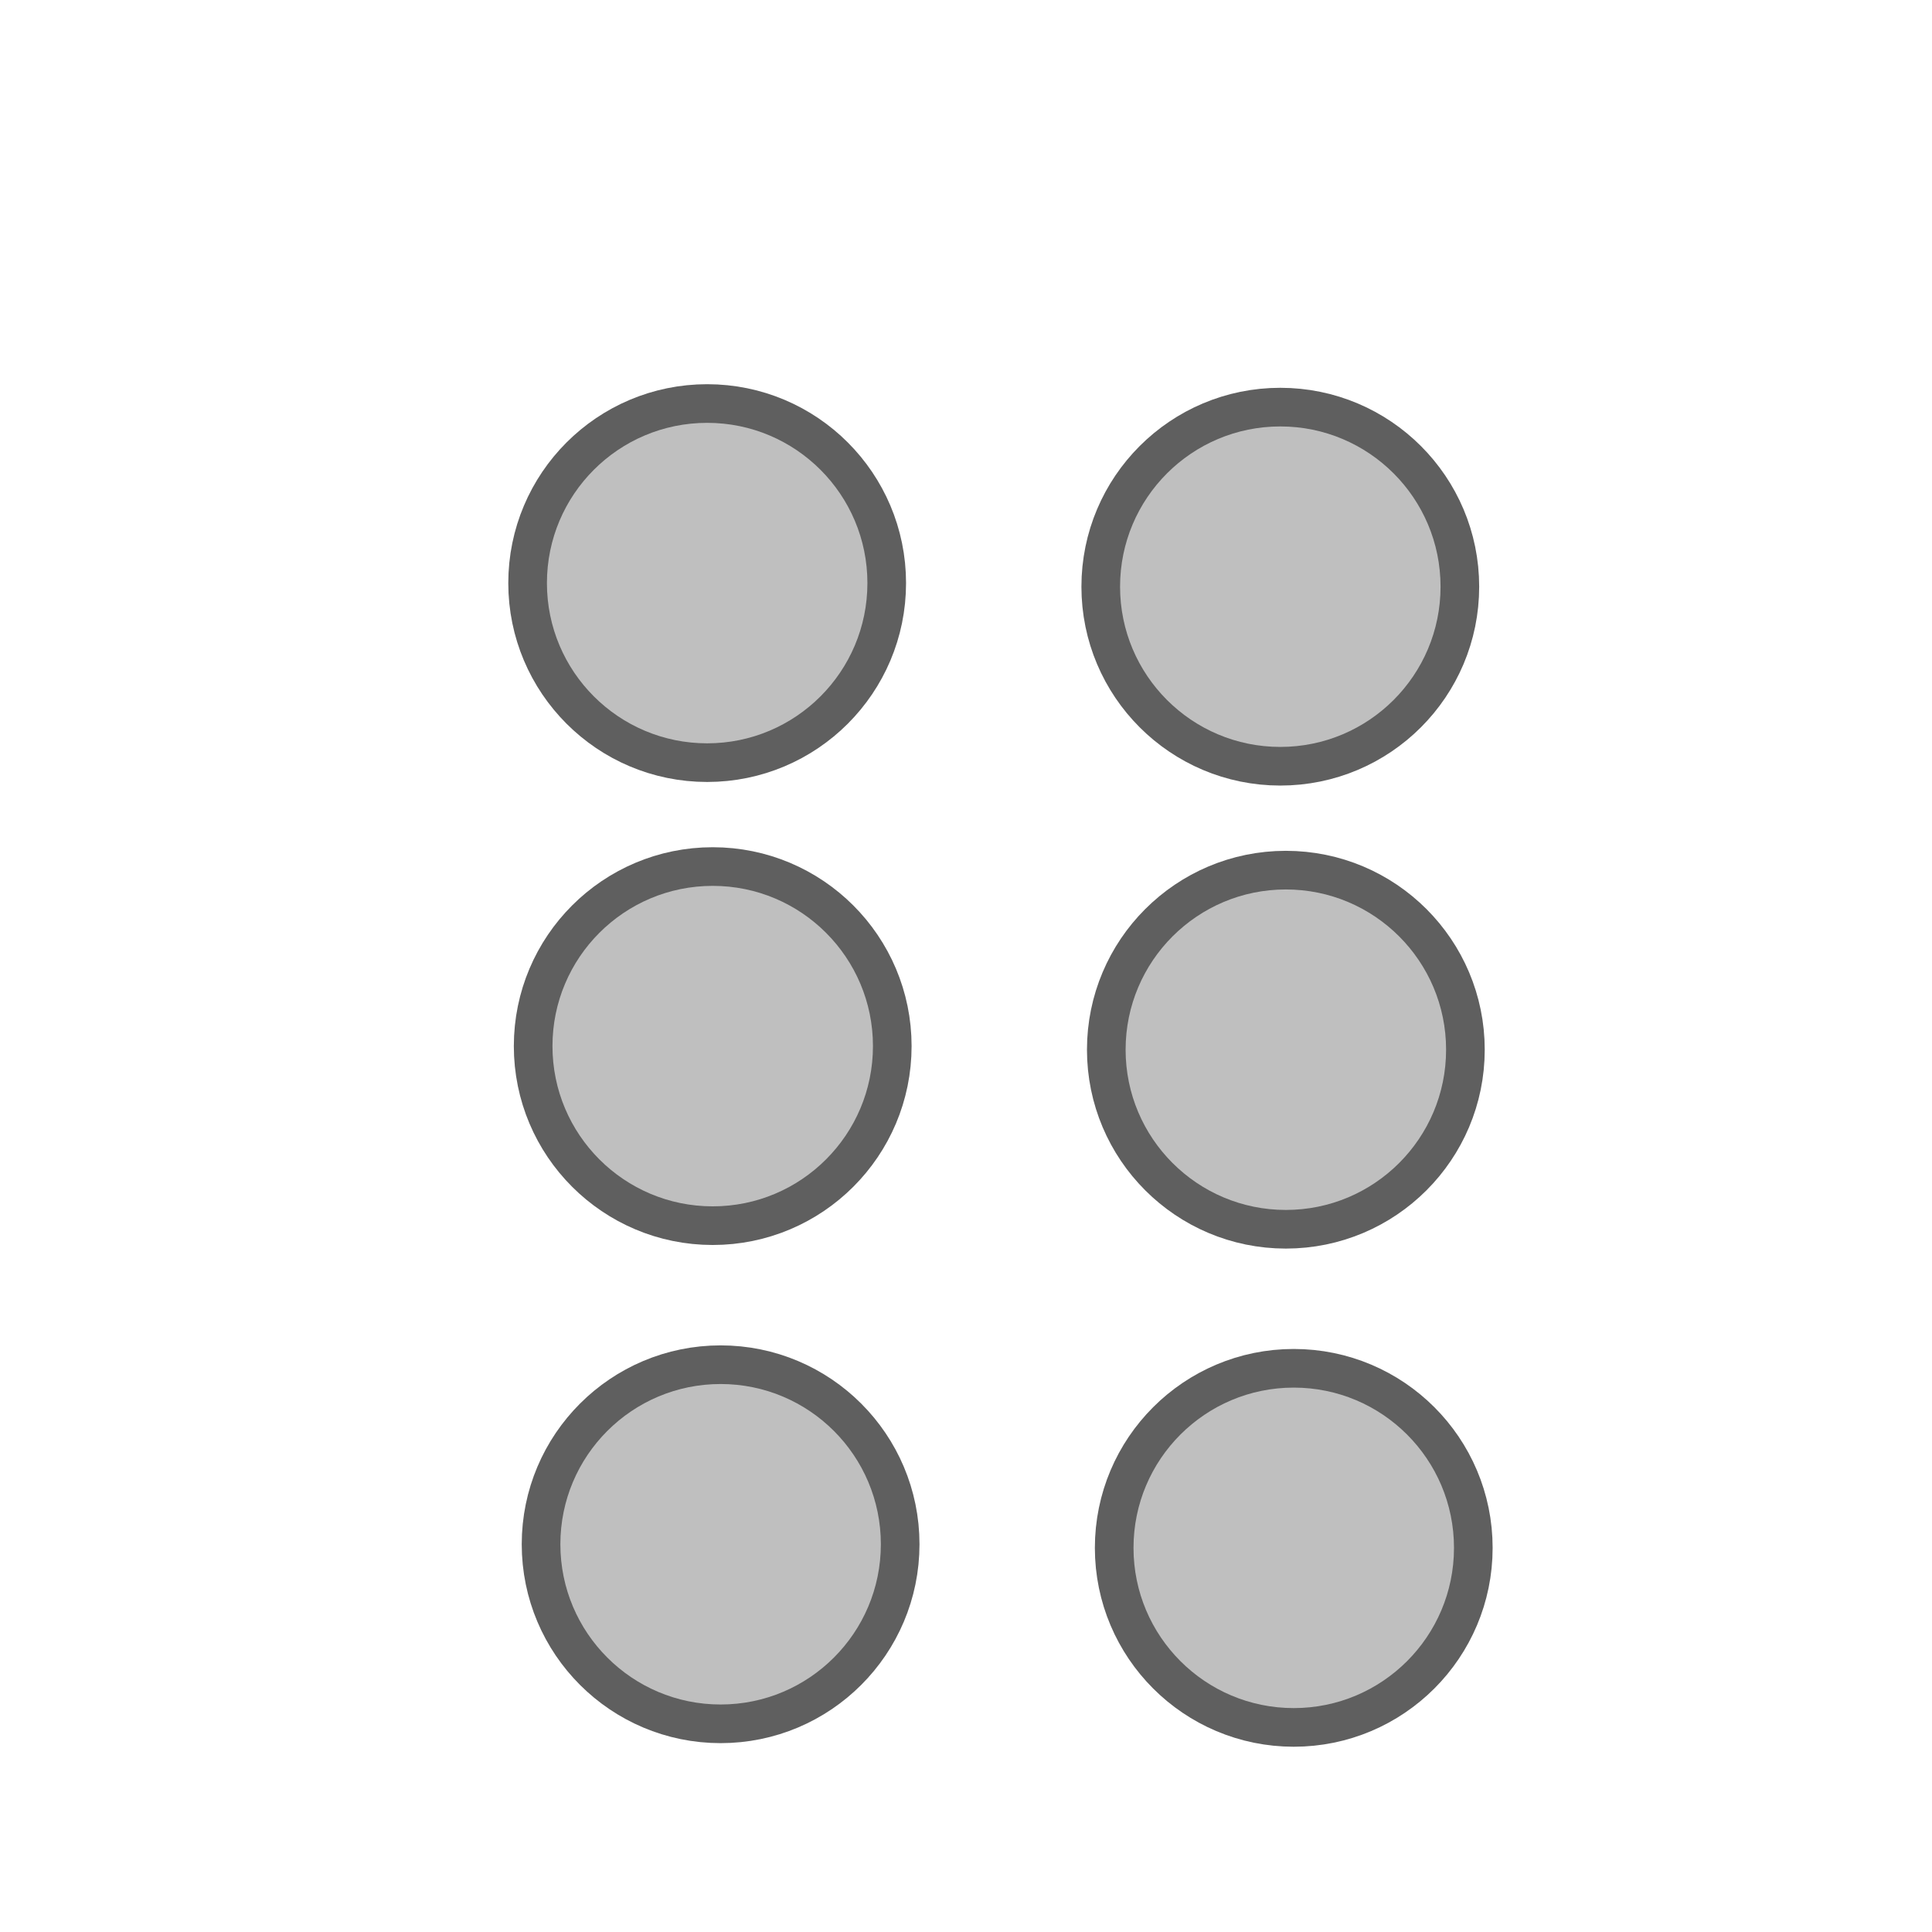
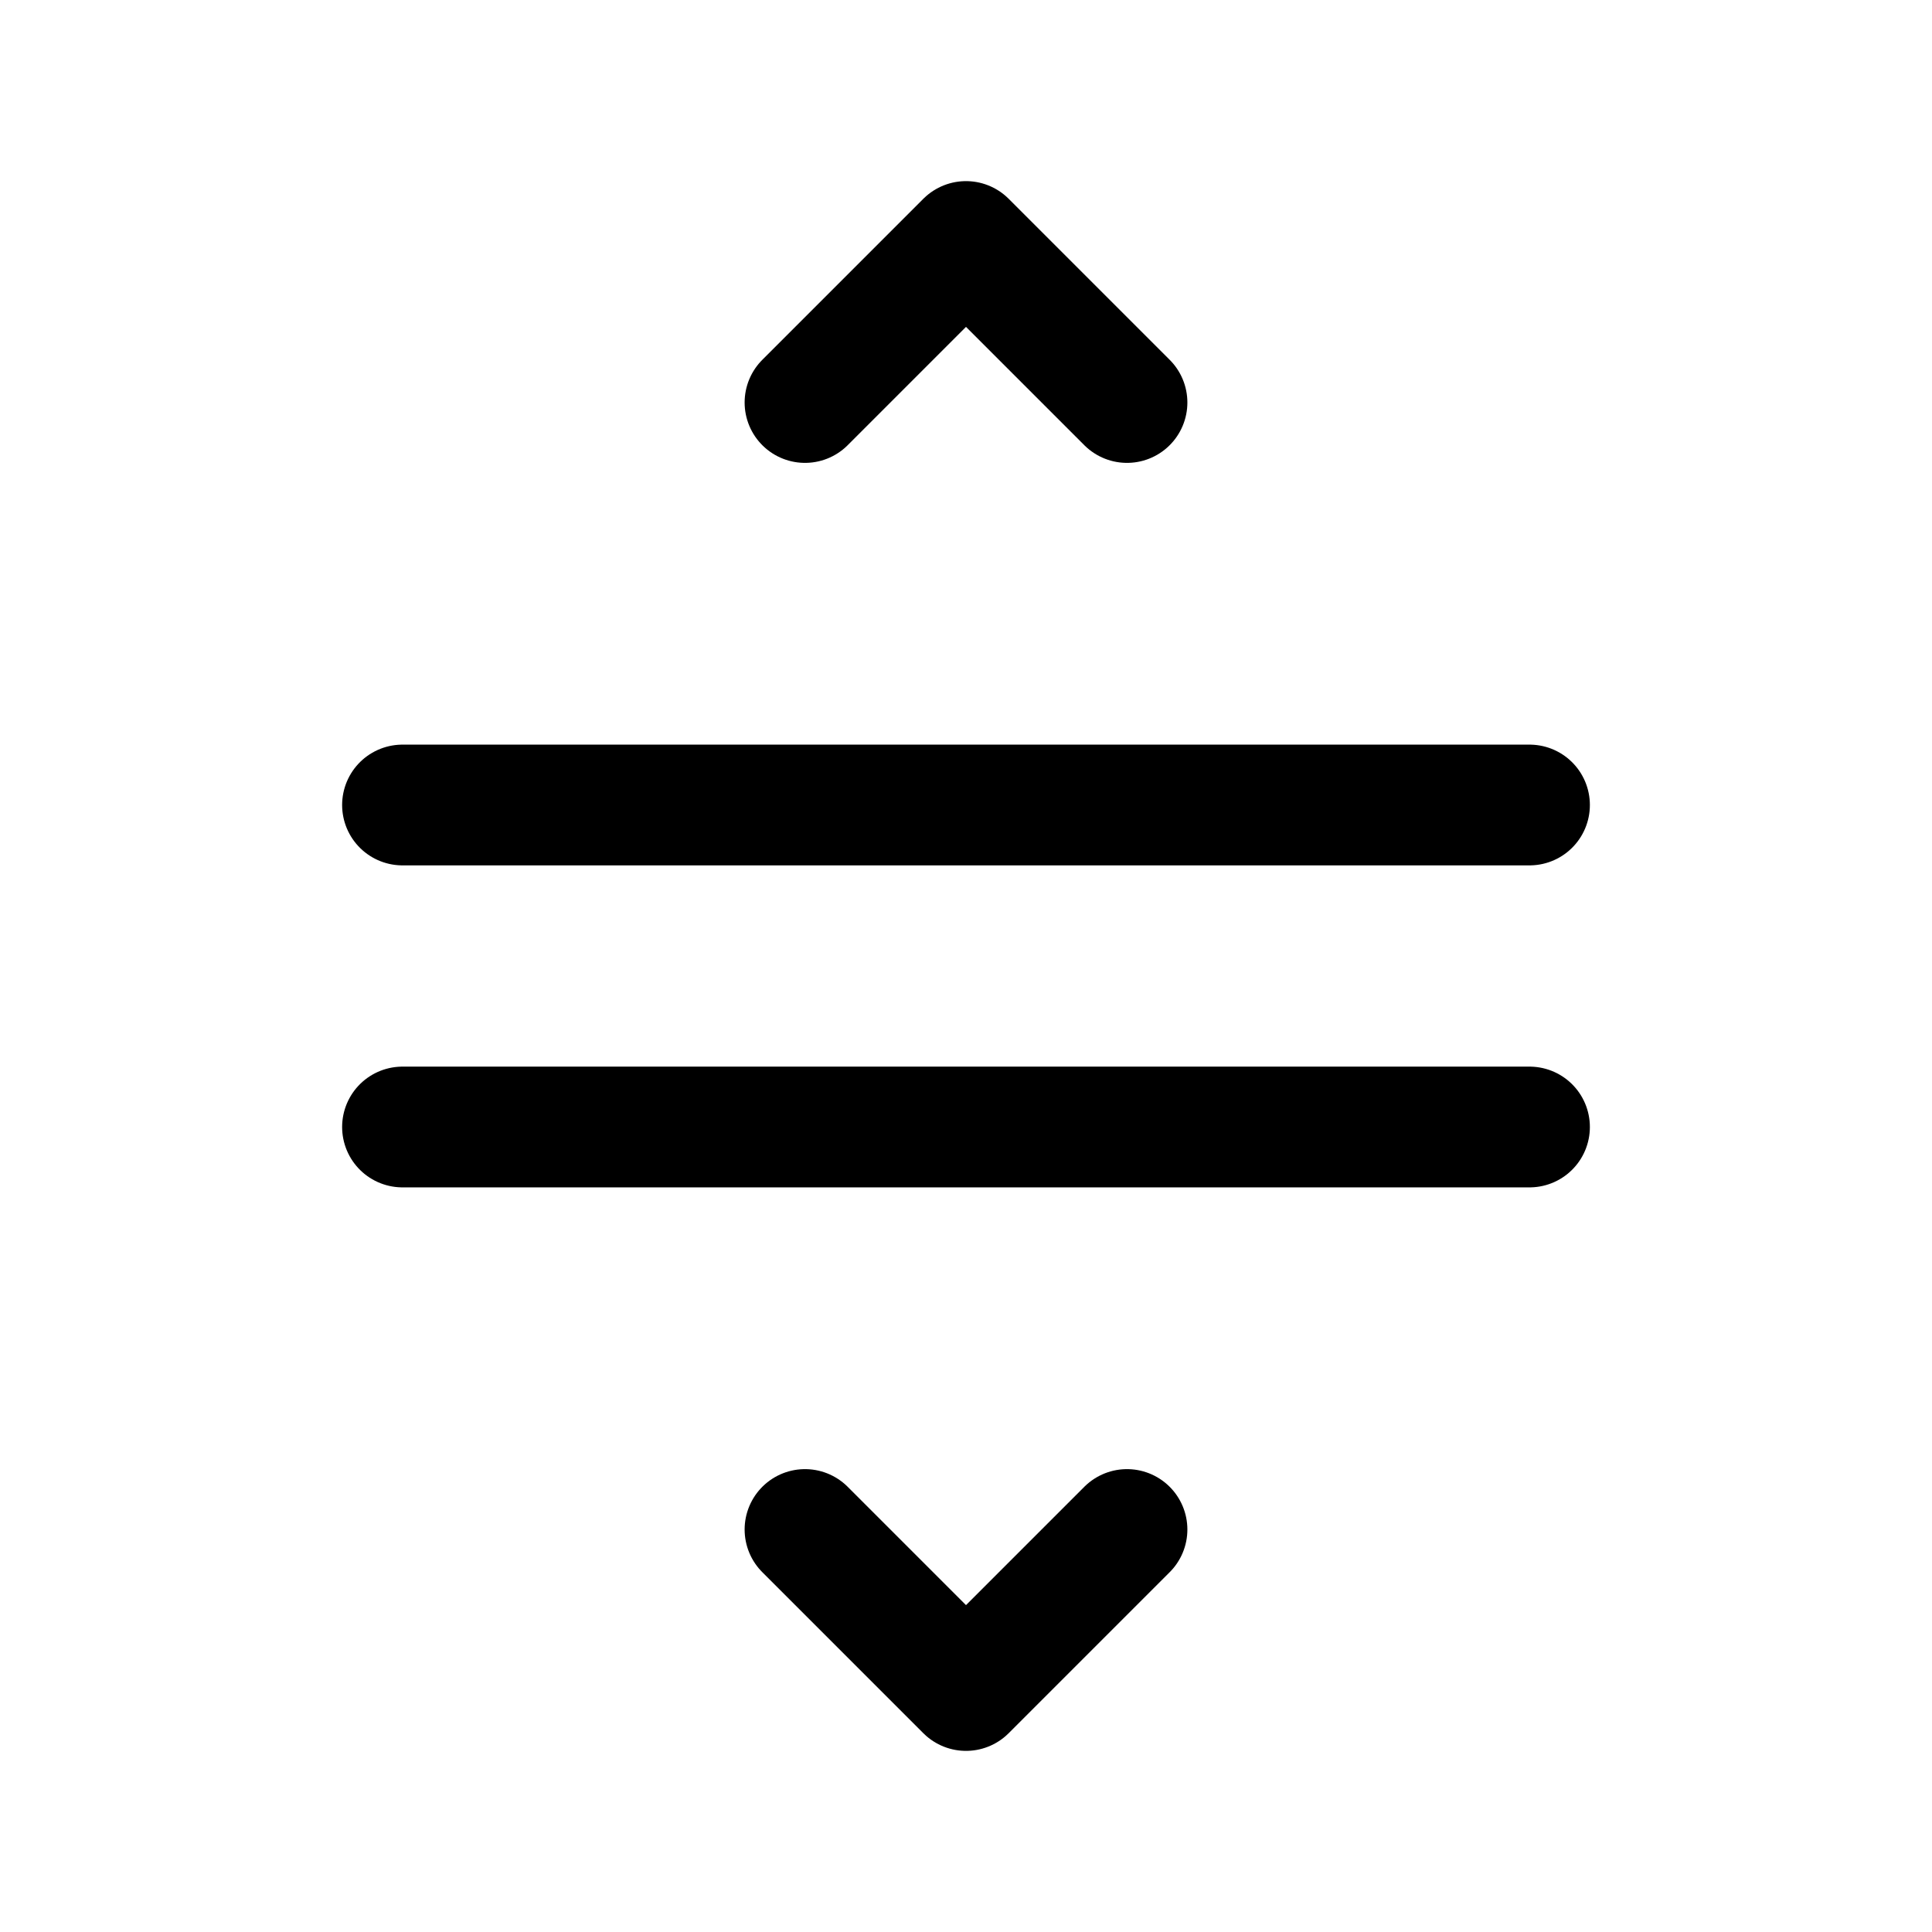
- <svg xmlns="http://www.w3.org/2000/svg" xmlns:ns1="https://sketch.io/dtd/" version="1.1" ns1:metadata="eyJuYW1lIjoiRHJhd2luZy00My5za2V0Y2hwYWQiLCJzdXJmYWNlIjp7ImlzUGFpbnQiOnRydWUsIm1ldGhvZCI6ImZpbGwiLCJibGVuZCI6Im5vcm1hbCIsImVuYWJsZWQiOnRydWUsIm9wYWNpdHkiOjEsInR5cGUiOiJwYXR0ZXJuIiwicGF0dGVybiI6eyJ0eXBlIjoicGF0dGVybiIsInJlZmxlY3QiOiJuby1yZWZsZWN0IiwicmVwZWF0IjoicmVwZWF0Iiwic21vb3RoaW5nIjpmYWxzZSwic3JjIjoidHJhbnNwYXJlbnRMaWdodCIsInN4IjoxLCJzeSI6MSwieDAiOjAuNSwieDEiOjEsInkwIjowLjUsInkxIjoxfSwiaXNGaWxsIjp0cnVlfSwiY2xpcFBhdGgiOnsiZW5hYmxlZCI6dHJ1ZSwic3R5bGUiOnsic3Ryb2tlU3R5bGUiOiJibGFjayIsImxpbmVXaWR0aCI6MX19LCJkZXNjcmlwdGlvbiI6Ik1hZGUgd2l0aCBTa2V0Y2hwYWQiLCJtZXRhZGF0YSI6e30sImV4cG9ydERQSSI6NzIsImV4cG9ydEZvcm1hdCI6InBuZyIsImV4cG9ydFF1YWxpdHkiOjAuOTUsInVuaXRzIjoicHgiLCJ3aWR0aCI6NTAsImhlaWdodCI6NTAsInBhZ2VzIjpbeyJ3aWR0aCI6NTAsImhlaWdodCI6NTB9XSwidXVpZCI6ImRmYzZkZWQ2LWM5Y2ItNGY3ZC1hZGEzLTI5MjczODdiMmY3NSJ9" width="50" height="50" viewBox="0 0 50 50">
-   <path style="fill: #bfbfbf; stroke: #5f5f5f; mix-blend-mode: source-over; paint-order: stroke fill markers; fill-opacity: 1; stroke-dasharray: none; stroke-dashoffset: 0; stroke-linecap: round; stroke-linejoin: miter; stroke-miterlimit: 4; stroke-opacity: 1; stroke-width: 2; vector-effect: non-scaling-stroke;" ns1:tool="circle" d="M50 0 C77.614 0 100 22.386 100 50 100 77.614 77.614 100 50 100 22.386 100 0 77.614 0 50 0 22.386 22.386 0 50 0 z" transform="matrix(0.08294052,0,0,0.08294052,14.15439,10.94318)" />
-   <path style="fill: #bfbfbf; stroke: #5f5f5f; mix-blend-mode: source-over; paint-order: stroke fill markers; fill-opacity: 1; stroke-dasharray: none; stroke-dashoffset: 0; stroke-linecap: round; stroke-linejoin: miter; stroke-miterlimit: 4; stroke-opacity: 1; stroke-width: 2; vector-effect: non-scaling-stroke;" ns1:tool="circle" d="M50 0 C77.614 0 100 22.386 100 50 100 77.614 77.614 100 50 100 22.386 100 0 77.614 0 50 0 22.386 22.386 0 50 0 z" transform="matrix(0.08294052,0,0,0.08294052,28.98714,11.03616)" />
-   <path style="fill: #bfbfbf; stroke: #5f5f5f; mix-blend-mode: source-over; paint-order: stroke fill markers; fill-opacity: 1; stroke-dasharray: none; stroke-dashoffset: 0; stroke-linecap: round; stroke-linejoin: miter; stroke-miterlimit: 4; stroke-opacity: 1; stroke-width: 2; vector-effect: non-scaling-stroke;" ns1:tool="circle" d="M50 0 C77.614 0 100 22.386 100 50 100 77.614 77.614 100 50 100 22.386 100 0 77.614 0 50 0 22.386 22.386 0 50 0 z" transform="matrix(0.08294052,0,0,0.08294052,14.29792,22.92614)" />
-   <path style="fill: #bfbfbf; stroke: #5f5f5f; mix-blend-mode: source-over; paint-order: stroke fill markers; fill-opacity: 1; stroke-dasharray: none; stroke-dashoffset: 0; stroke-linecap: round; stroke-linejoin: miter; stroke-miterlimit: 4; stroke-opacity: 1; stroke-width: 2; vector-effect: non-scaling-stroke;" ns1:tool="circle" d="M50 0 C77.614 0 100 22.386 100 50 100 77.614 77.614 100 50 100 22.386 100 0 77.614 0 50 0 22.386 22.386 0 50 0 z" transform="matrix(0.08294052,0,0,0.08294052,29.13066,23.01912)" />
-   <path style="fill: #bfbfbf; stroke: #5f5f5f; mix-blend-mode: source-over; paint-order: stroke fill markers; fill-opacity: 1; stroke-dasharray: none; stroke-dashoffset: 0; stroke-linecap: round; stroke-linejoin: miter; stroke-miterlimit: 4; stroke-opacity: 1; stroke-width: 2; vector-effect: non-scaling-stroke;" ns1:tool="circle" d="M50 0 C77.614 0 100 22.386 100 50 100 77.614 77.614 100 50 100 22.386 100 0 77.614 0 50 0 22.386 22.386 0 50 0 z" transform="matrix(0.08294052,0,0,0.08294052,14.50235,35.81821)" />
-   <path style="fill: #bfbfbf; stroke: #5f5f5f; mix-blend-mode: source-over; paint-order: stroke fill markers; fill-opacity: 1; stroke-dasharray: none; stroke-dashoffset: 0; stroke-linecap: round; stroke-linejoin: miter; stroke-miterlimit: 4; stroke-opacity: 1; stroke-width: 2; vector-effect: non-scaling-stroke;" ns1:tool="circle" d="M50 0 C77.614 0 100 22.386 100 50 100 77.614 77.614 100 50 100 22.386 100 0 77.614 0 50 0 22.386 22.386 0 50 0 z" transform="matrix(0.08294052,0,0,0.08294052,29.3351,35.91119)" />
+ <svg xmlns="http://www.w3.org/2000/svg" width="100%" height="100%" viewBox="0 0 24 24" fill="none">
+   <path d="M5 10H19M14 19L12 21L10 19M14 5L12 3L10 5M5 14H19" stroke="#000000" stroke-width="1.5" stroke-linecap="round" stroke-linejoin="round" />
</svg>
